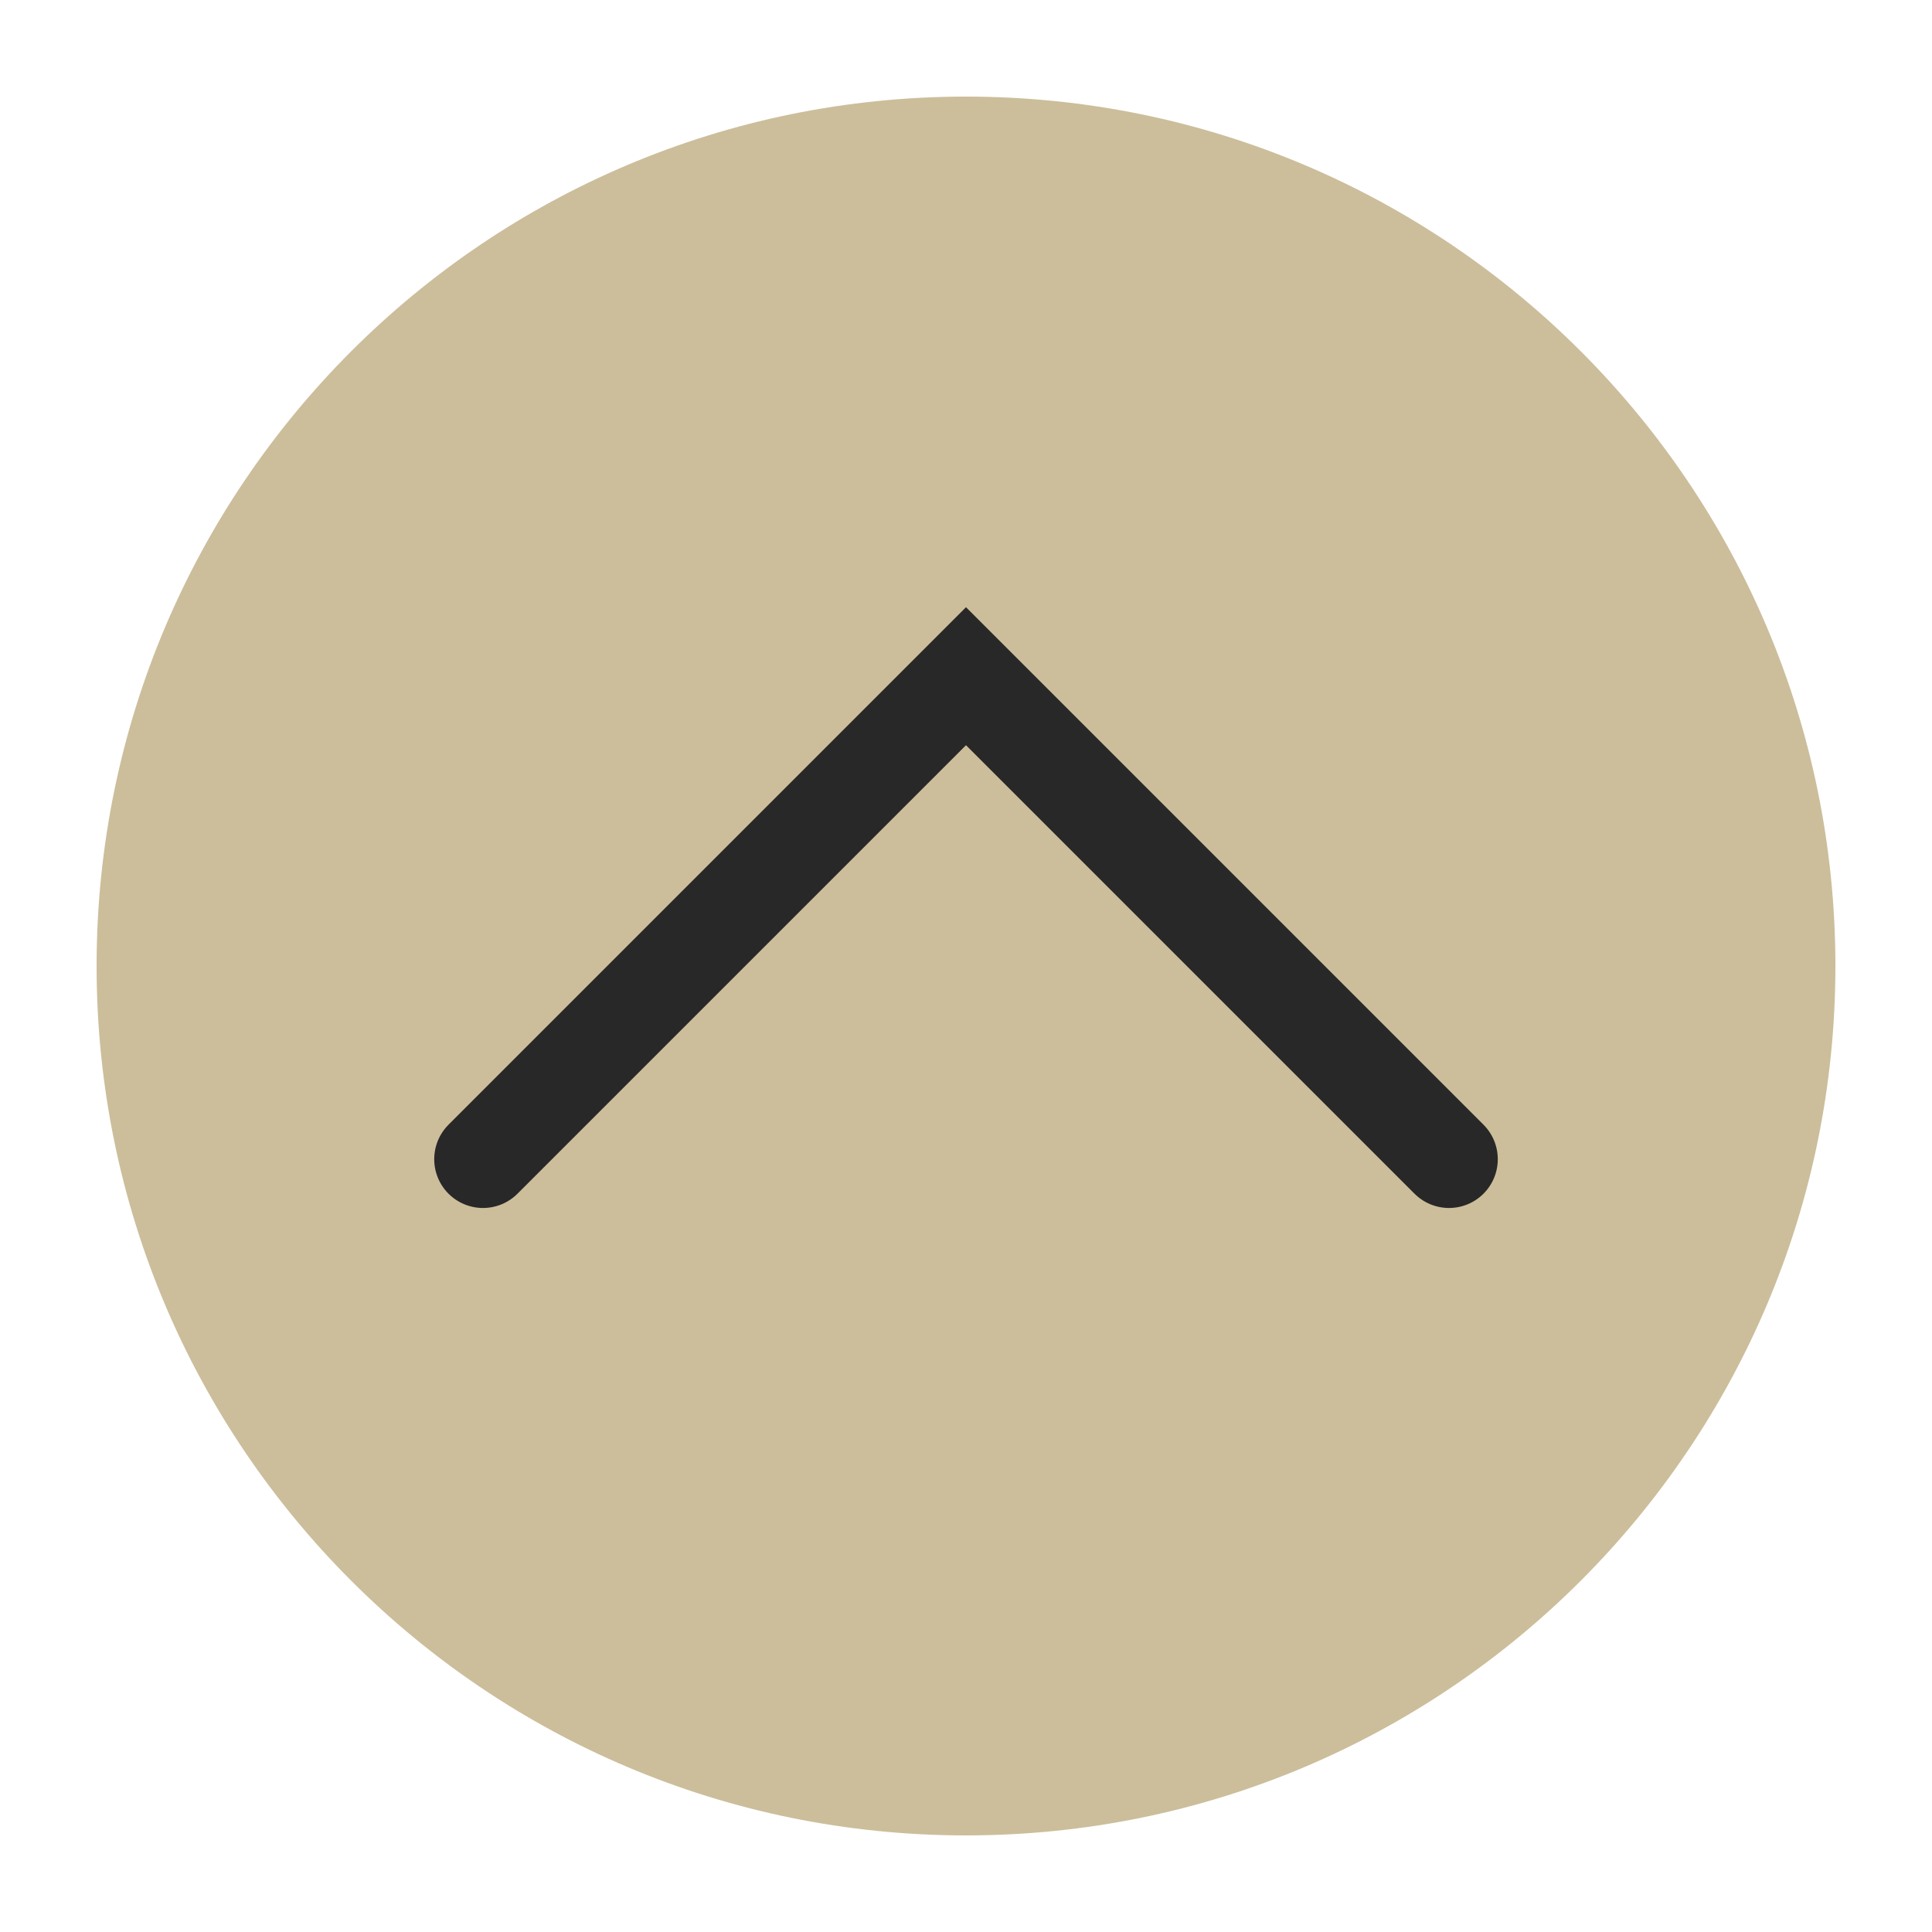
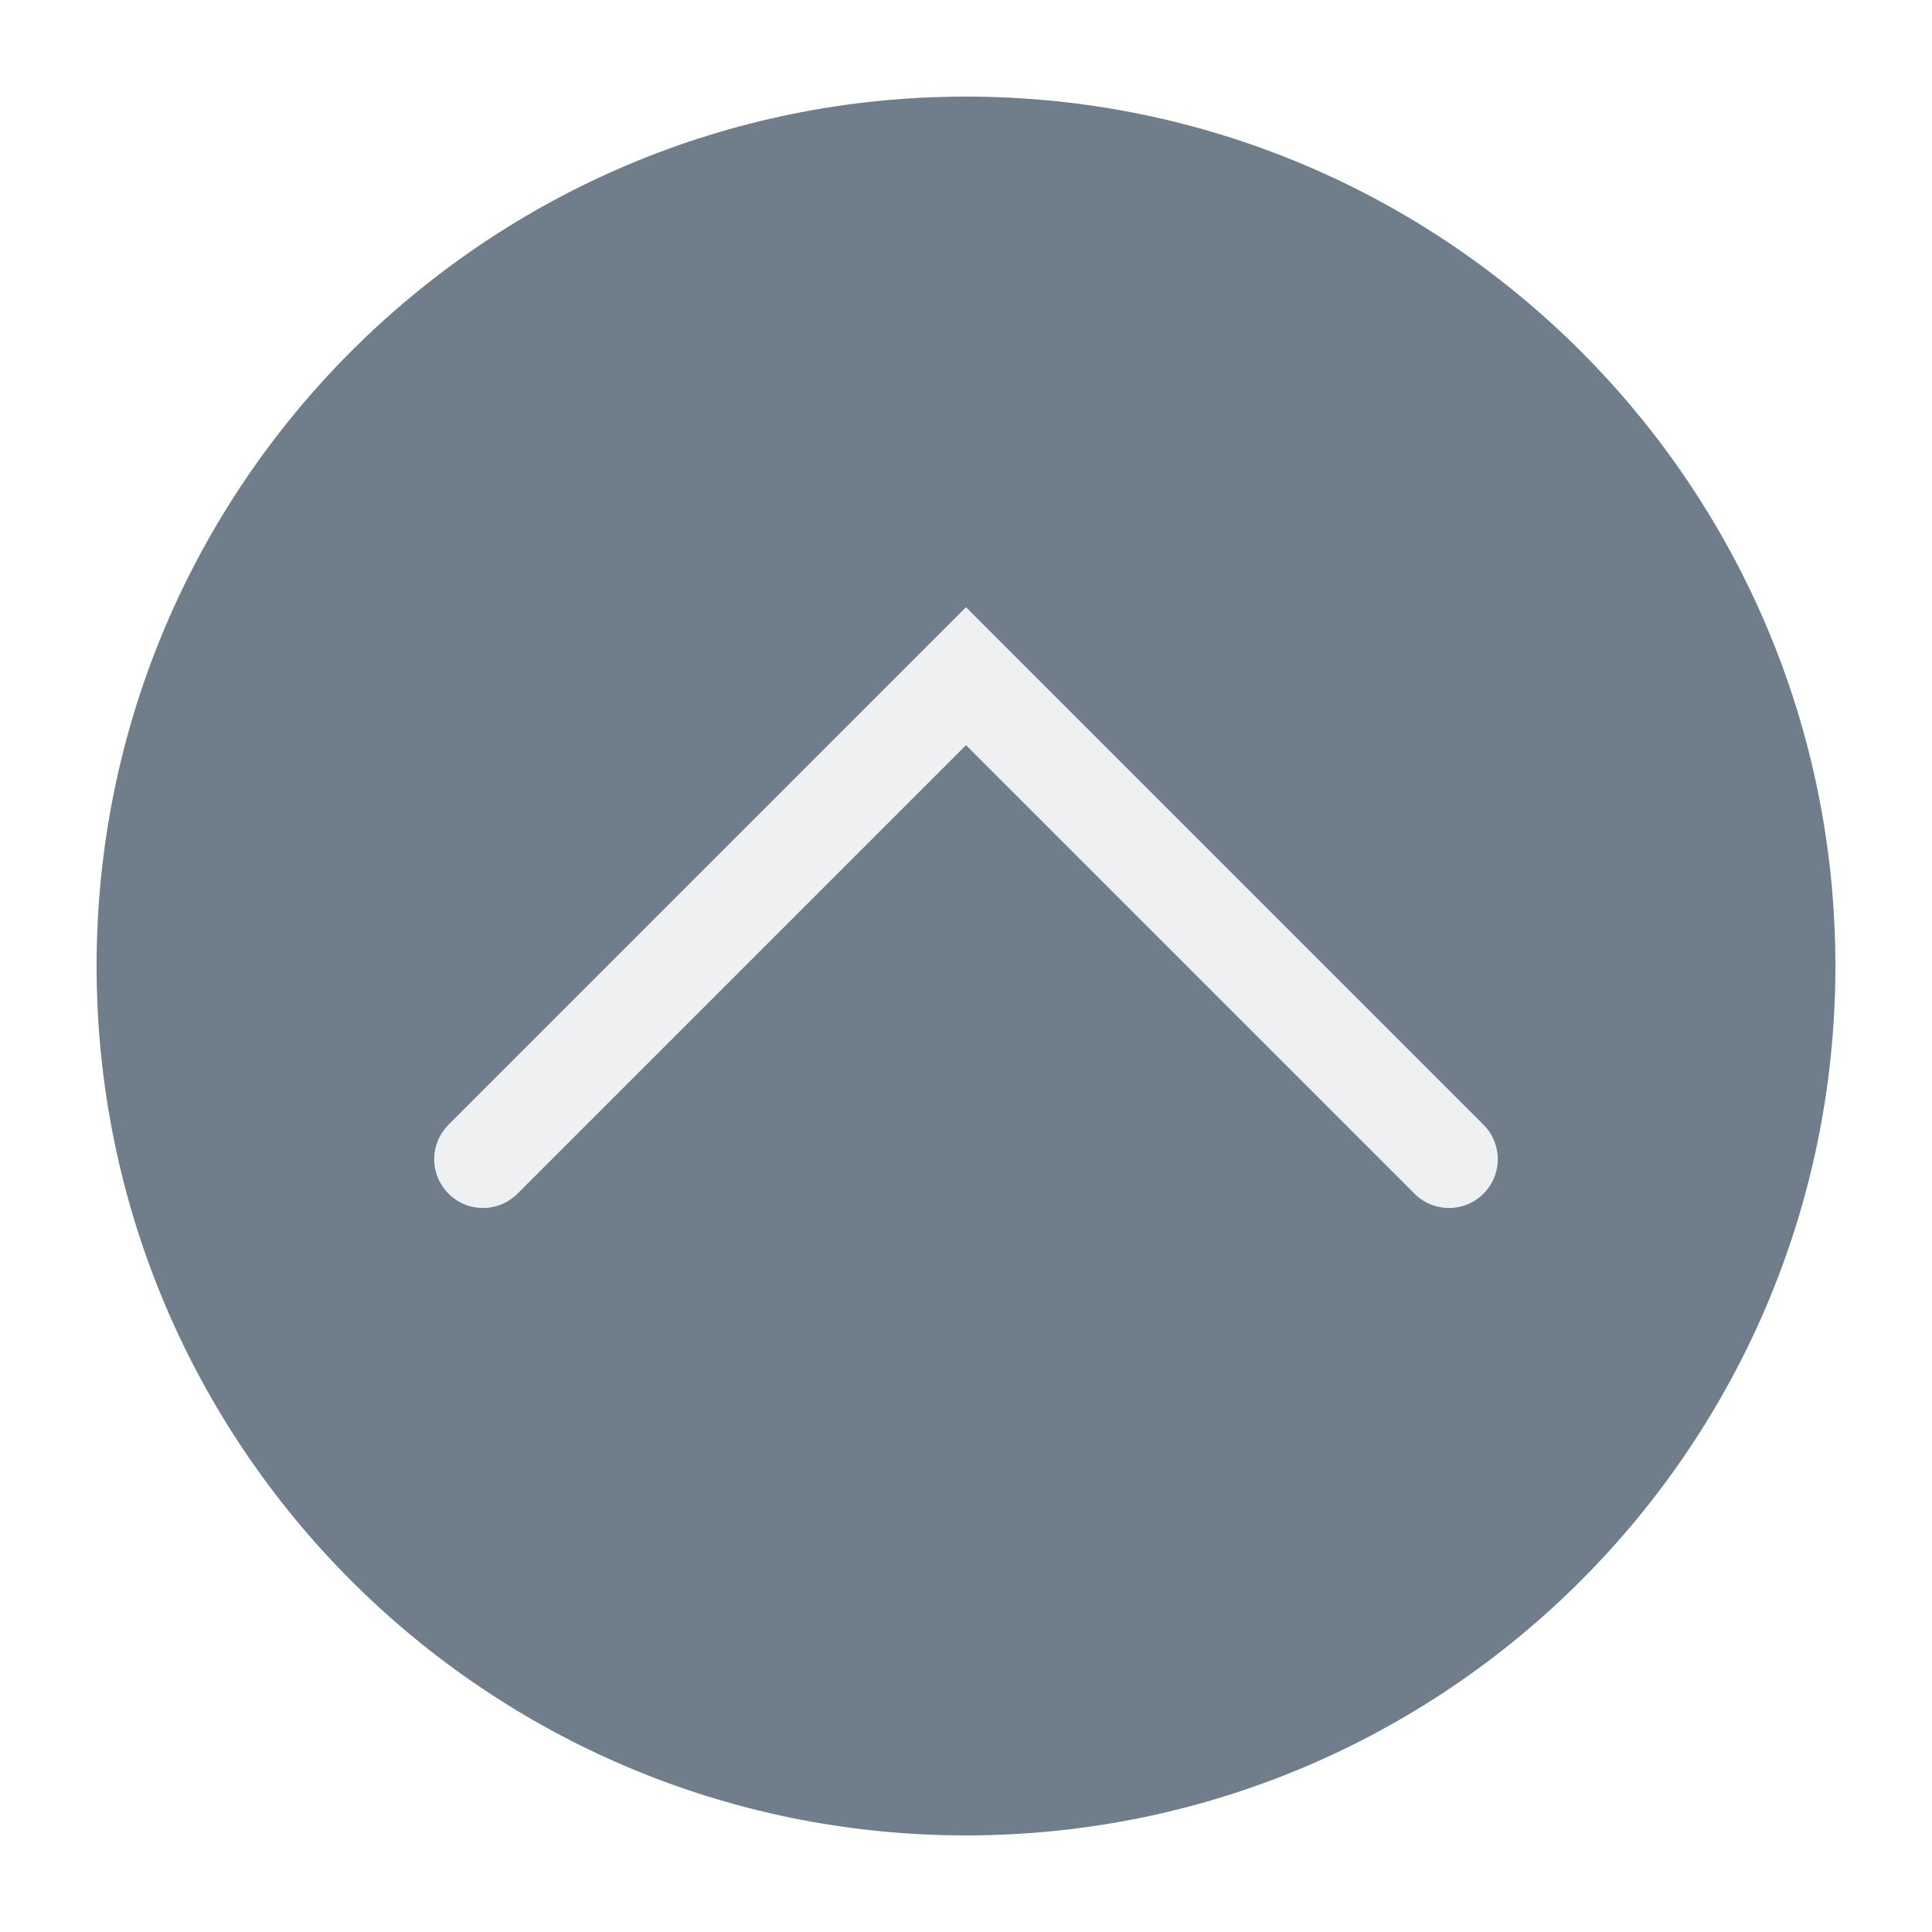
<svg xmlns="http://www.w3.org/2000/svg" viewBox="0 0 50 50" version="1.2" baseProfile="tiny">
  <defs>
</defs>
  <g fill="none" stroke="black" stroke-width="1" fill-rule="evenodd" stroke-linecap="square" stroke-linejoin="bevel">
-     <g fill="#ccbe9b" fill-opacity="1" stroke="none" transform="matrix(2.5,0,0,2.5,2.5,2.5)" font-family="Noto Sans" font-size="13" font-weight="400" font-style="normal">
+     <g fill="#707d8a" fill-opacity="1" stroke="none" transform="matrix(2.5,0,0,2.5,2.5,2.5)" font-family="Noto Sans" font-size="13" font-weight="400" font-style="normal">
      <circle cx="9" cy="9" r="9" />
    </g>
-     <g fill="none" stroke="#282828" stroke-opacity="1" stroke-width="1.01" stroke-linecap="round" stroke-linejoin="miter" stroke-miterlimit="2" transform="matrix(2.5,0,0,2.5,2.5,2.5)" font-family="Noto Sans" font-size="13" font-weight="400" font-style="normal">
+     <g fill="none" stroke="#eff0f1" stroke-opacity="1" stroke-width="1.01" stroke-linecap="round" stroke-linejoin="miter" stroke-miterlimit="2" transform="matrix(2.5,0,0,2.5,2.5,2.5)" font-family="Noto Sans" font-size="13" font-weight="400" font-style="normal">
      <polyline fill="none" vector-effect="none" points="4,11 9,6 14,11 " />
    </g>
    <g fill="none" stroke="#000000" stroke-opacity="1" stroke-width="1" stroke-linecap="square" stroke-linejoin="bevel" transform="matrix(1,0,0,1,0,0)" font-family="Noto Sans" font-size="13" font-weight="400" font-style="normal">
</g>
  </g>
</svg>
